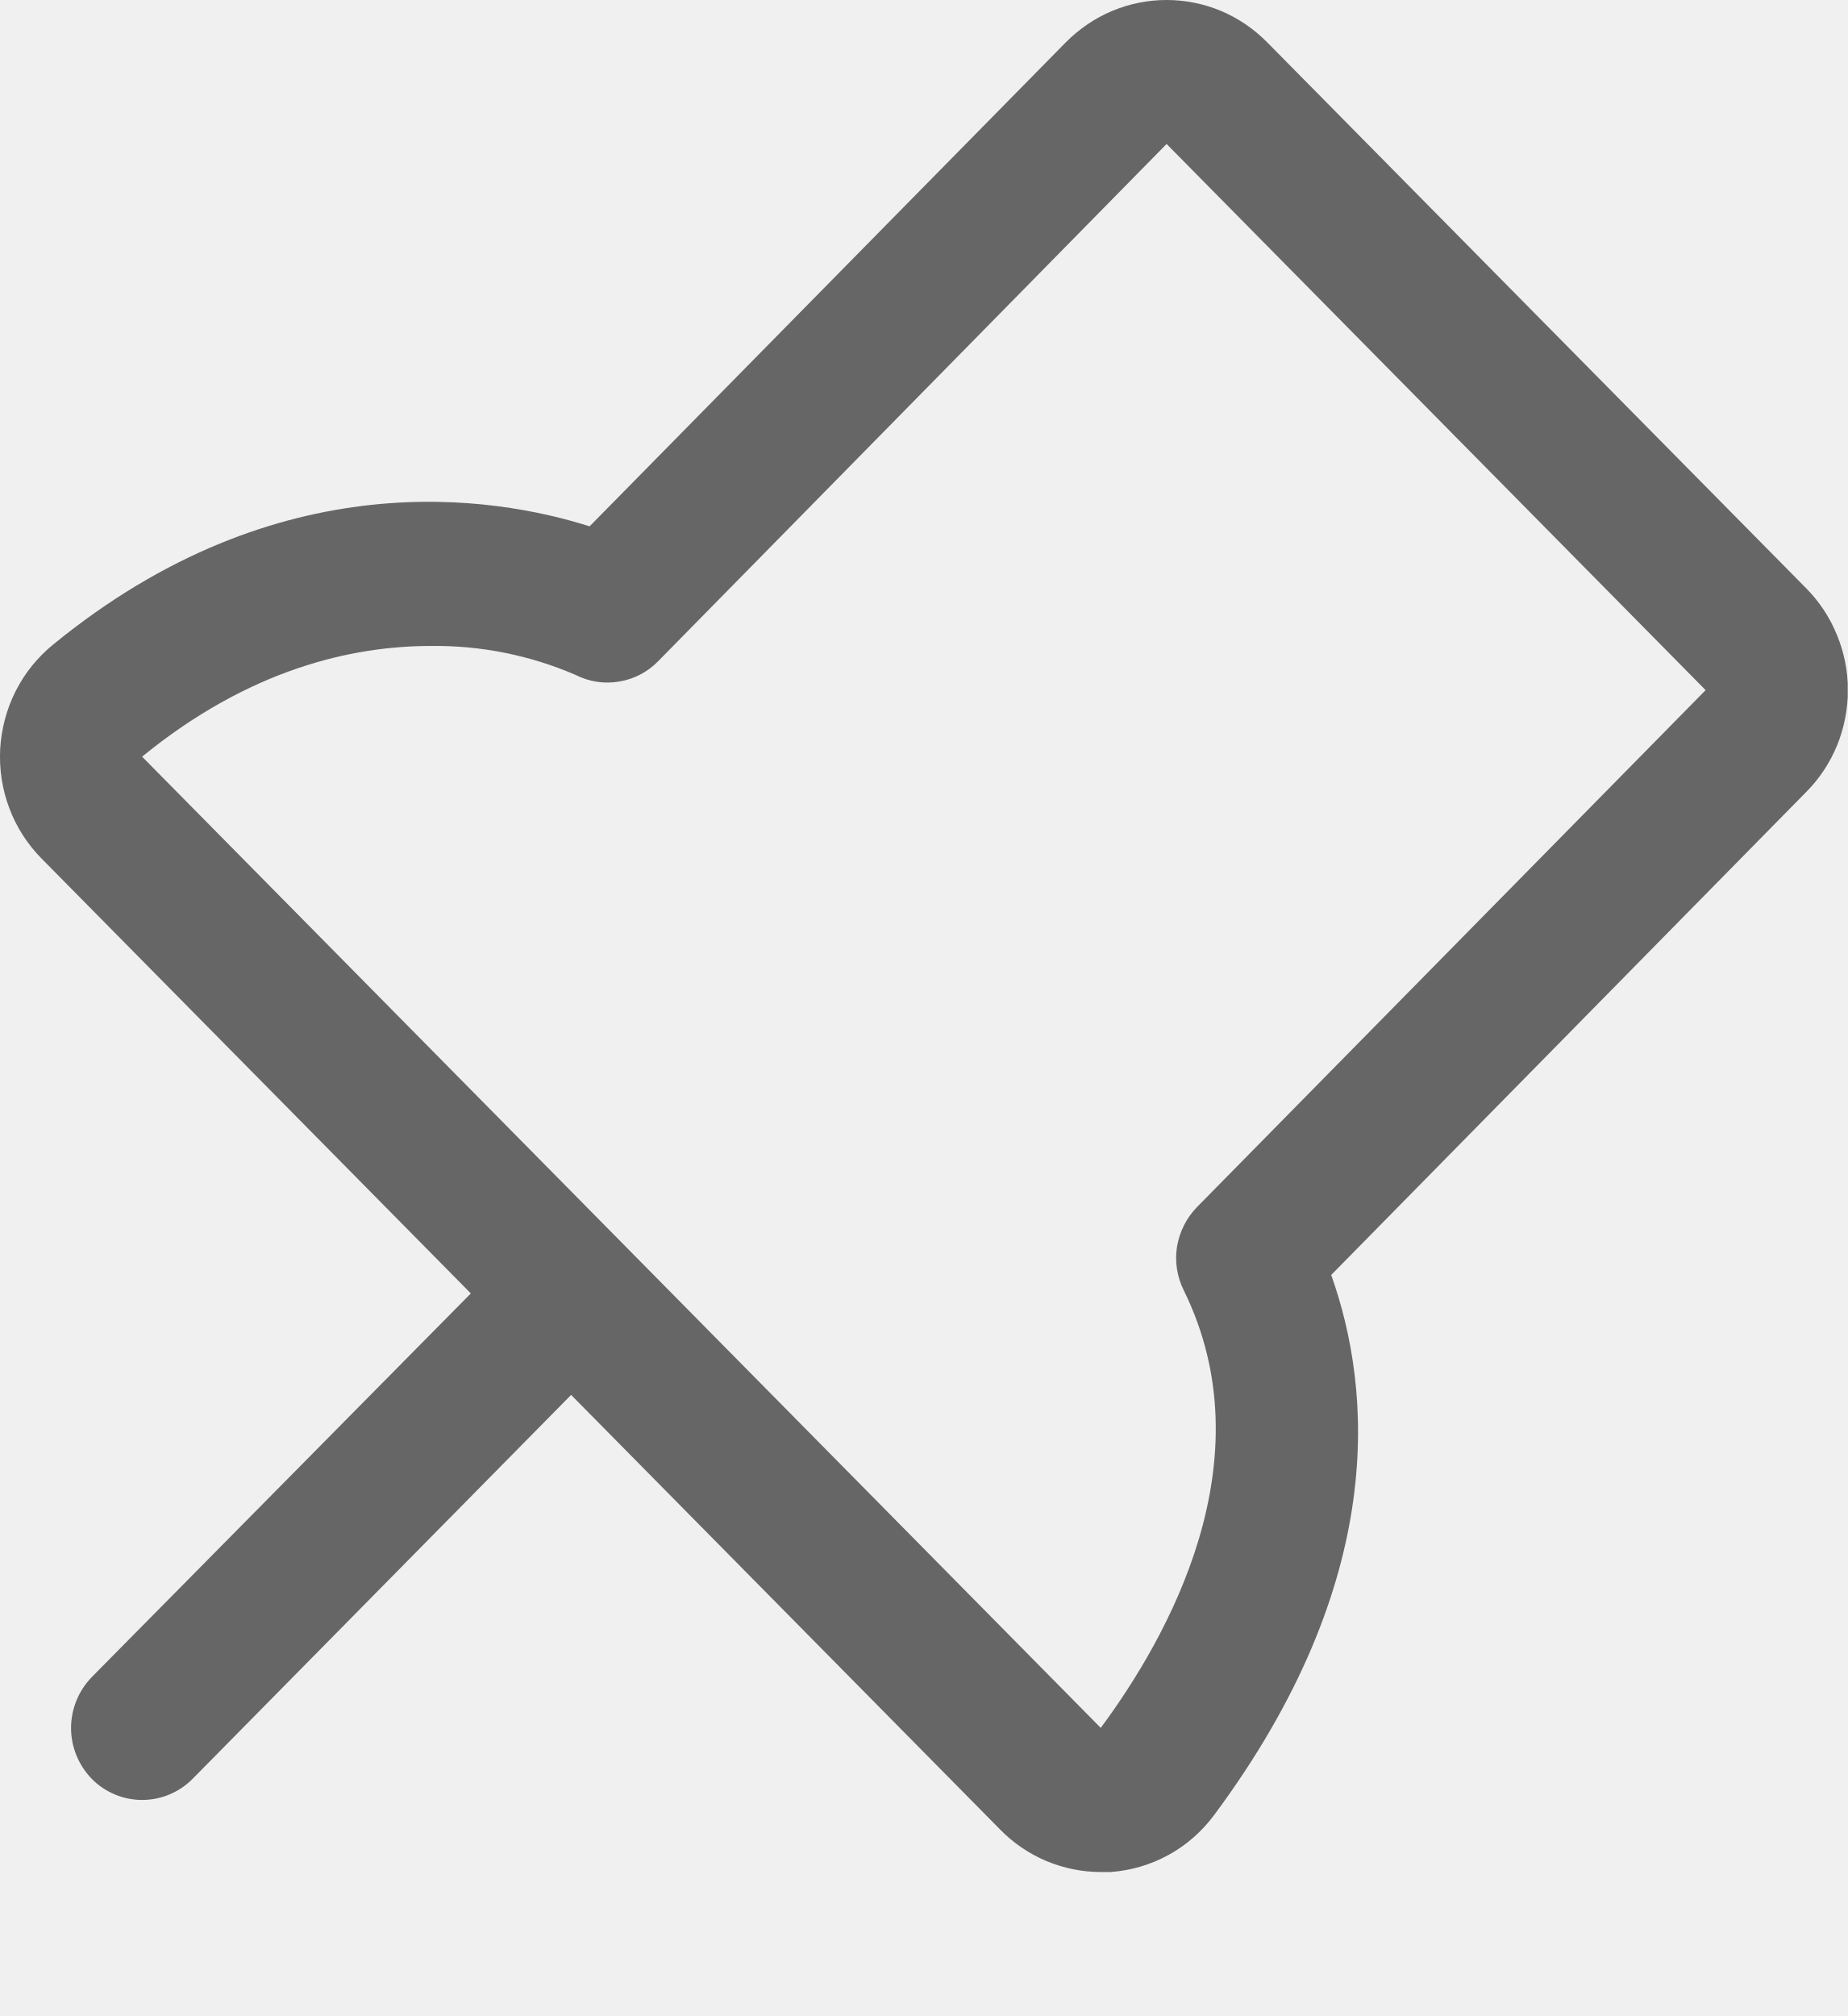
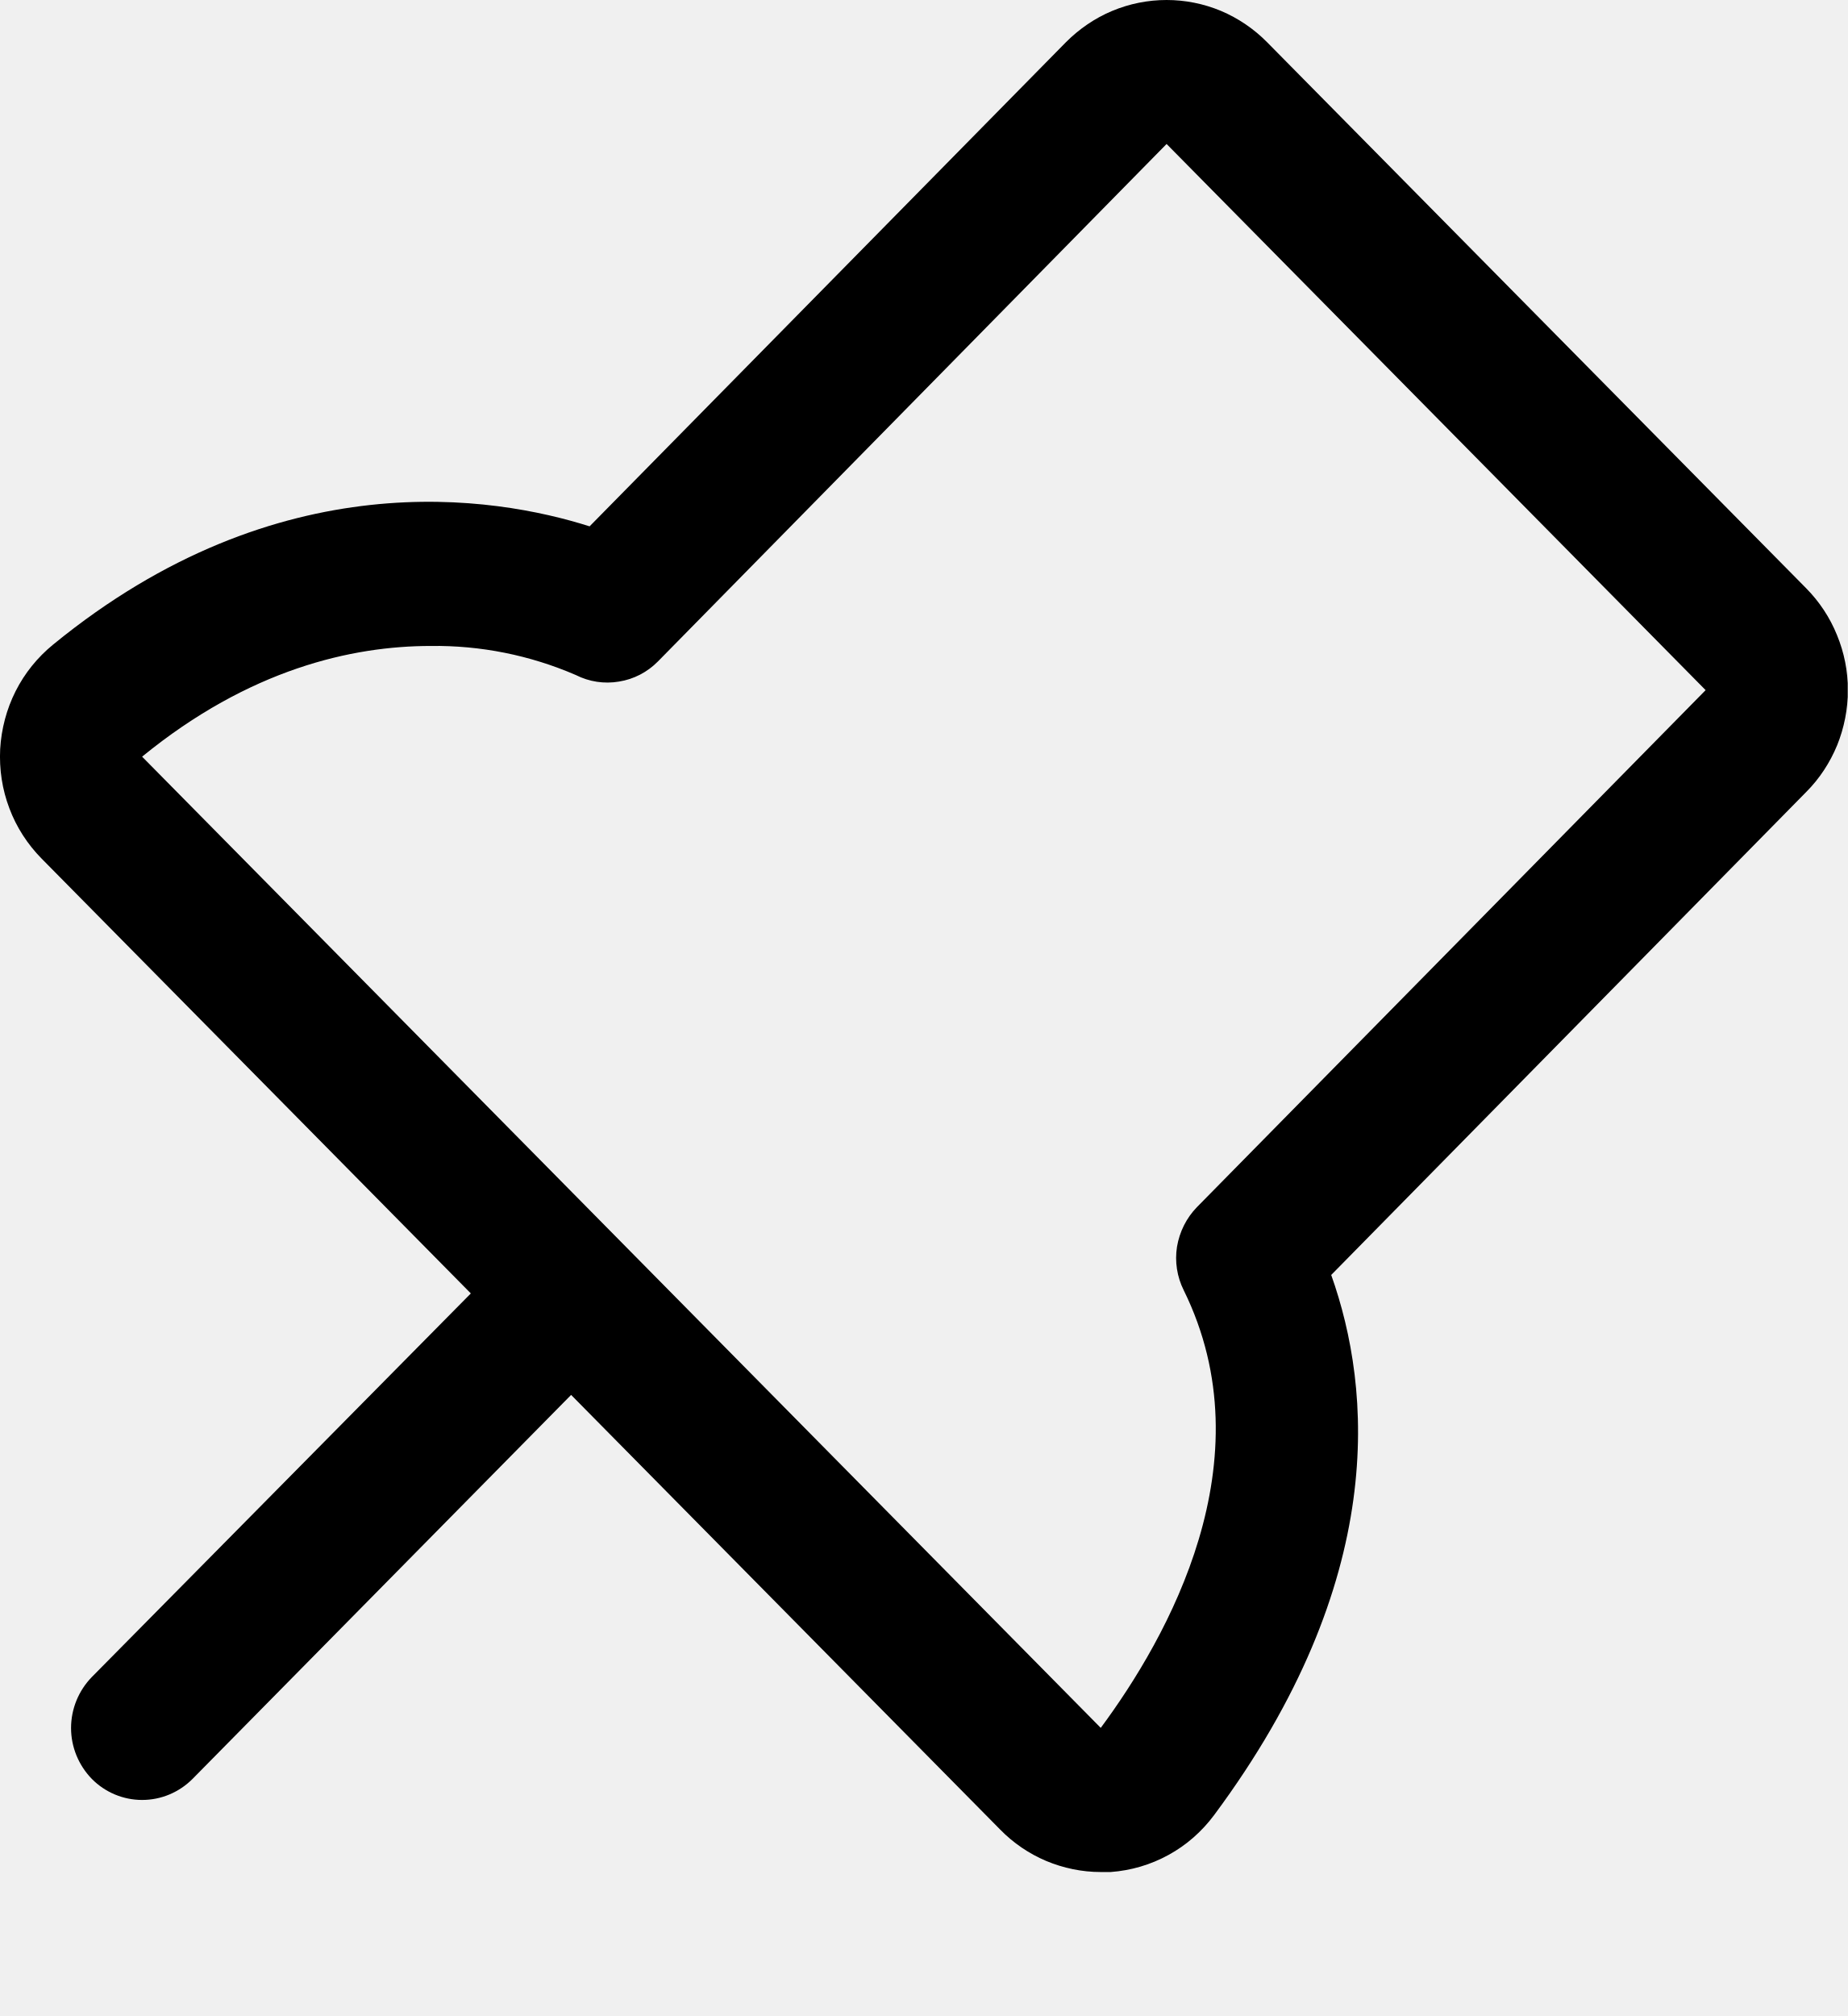
<svg xmlns="http://www.w3.org/2000/svg" width="11" height="12" viewBox="0 0 11 12" fill="none">
  <g clip-path="url(#clip0_1253_14268)">
-     <path d="M10.753 3.502L7.543 0.251C7.465 0.172 7.371 0.108 7.269 0.065C7.166 0.022 7.056 0 6.945 0C6.834 0 6.724 0.022 6.621 0.065C6.518 0.108 6.425 0.172 6.346 0.251L3.51 3.133C2.946 2.954 1.659 2.738 0.316 3.837C0.223 3.913 0.147 4.007 0.093 4.114C0.039 4.221 0.008 4.339 0.001 4.459C-0.005 4.579 0.013 4.699 0.056 4.812C0.098 4.924 0.164 5.026 0.248 5.111L2.803 7.699L0.547 9.982C0.468 10.063 0.423 10.172 0.423 10.286C0.423 10.399 0.468 10.508 0.547 10.589C0.626 10.669 0.734 10.714 0.846 10.714C0.959 10.714 1.066 10.669 1.146 10.589L3.4 8.303L5.954 10.89C6.032 10.97 6.126 11.034 6.228 11.077C6.331 11.12 6.441 11.143 6.553 11.143C6.573 11.143 6.592 11.143 6.612 11.143C6.733 11.134 6.85 11.1 6.957 11.041C7.063 10.983 7.155 10.902 7.228 10.804C8.267 9.405 8.167 8.269 7.925 7.589L10.753 4.714C10.832 4.635 10.894 4.54 10.937 4.436C10.979 4.332 11.001 4.22 11.001 4.108C11.001 3.995 10.979 3.884 10.936 3.78C10.894 3.676 10.831 3.581 10.753 3.502ZM10.154 4.108L7.125 7.186C7.063 7.25 7.022 7.332 7.007 7.421C6.993 7.509 7.007 7.6 7.047 7.68C7.547 8.695 6.951 9.748 6.553 10.285L0.846 4.504C1.485 3.982 2.097 3.845 2.564 3.845C2.861 3.841 3.155 3.9 3.428 4.018C3.507 4.058 3.597 4.072 3.685 4.057C3.773 4.043 3.854 4.001 3.917 3.937L6.945 0.857L10.154 4.108V4.108Z" fill="#666666" />
+     <path d="M10.753 3.502L7.543 0.251C7.465 0.172 7.371 0.108 7.269 0.065C7.166 0.022 7.056 0 6.945 0C6.834 0 6.724 0.022 6.621 0.065C6.518 0.108 6.425 0.172 6.346 0.251L3.51 3.133C2.946 2.954 1.659 2.738 0.316 3.837C0.223 3.913 0.147 4.007 0.093 4.114C0.039 4.221 0.008 4.339 0.001 4.459C-0.005 4.579 0.013 4.699 0.056 4.812C0.098 4.924 0.164 5.026 0.248 5.111L2.803 7.699L0.547 9.982C0.468 10.063 0.423 10.172 0.423 10.286C0.423 10.399 0.468 10.508 0.547 10.589C0.626 10.669 0.734 10.714 0.846 10.714C0.959 10.714 1.066 10.669 1.146 10.589L3.4 8.303L5.954 10.89C6.032 10.97 6.126 11.034 6.228 11.077C6.331 11.12 6.441 11.143 6.553 11.143C6.573 11.143 6.592 11.143 6.612 11.143C6.733 11.134 6.85 11.1 6.957 11.041C7.063 10.983 7.155 10.902 7.228 10.804C8.267 9.405 8.167 8.269 7.925 7.589L10.753 4.714C10.832 4.635 10.894 4.54 10.937 4.436C10.979 4.332 11.001 4.22 11.001 4.108C11.001 3.995 10.979 3.884 10.936 3.78C10.894 3.676 10.831 3.581 10.753 3.502ZM10.154 4.108L7.125 7.186C7.063 7.25 7.022 7.332 7.007 7.421C6.993 7.509 7.007 7.6 7.047 7.68C7.547 8.695 6.951 9.748 6.553 10.285L0.846 4.504C1.485 3.982 2.097 3.845 2.564 3.845C2.861 3.841 3.155 3.9 3.428 4.018C3.507 4.058 3.597 4.072 3.685 4.057C3.773 4.043 3.854 4.001 3.917 3.937L6.945 0.857L10.154 4.108V4.108Z" fill="currentColor" />
  </g>
  <defs>
    <clipPath id="clip0_1253_14268">
      <rect width="11" height="12" fill="white" />
    </clipPath>
  </defs>
</svg>
